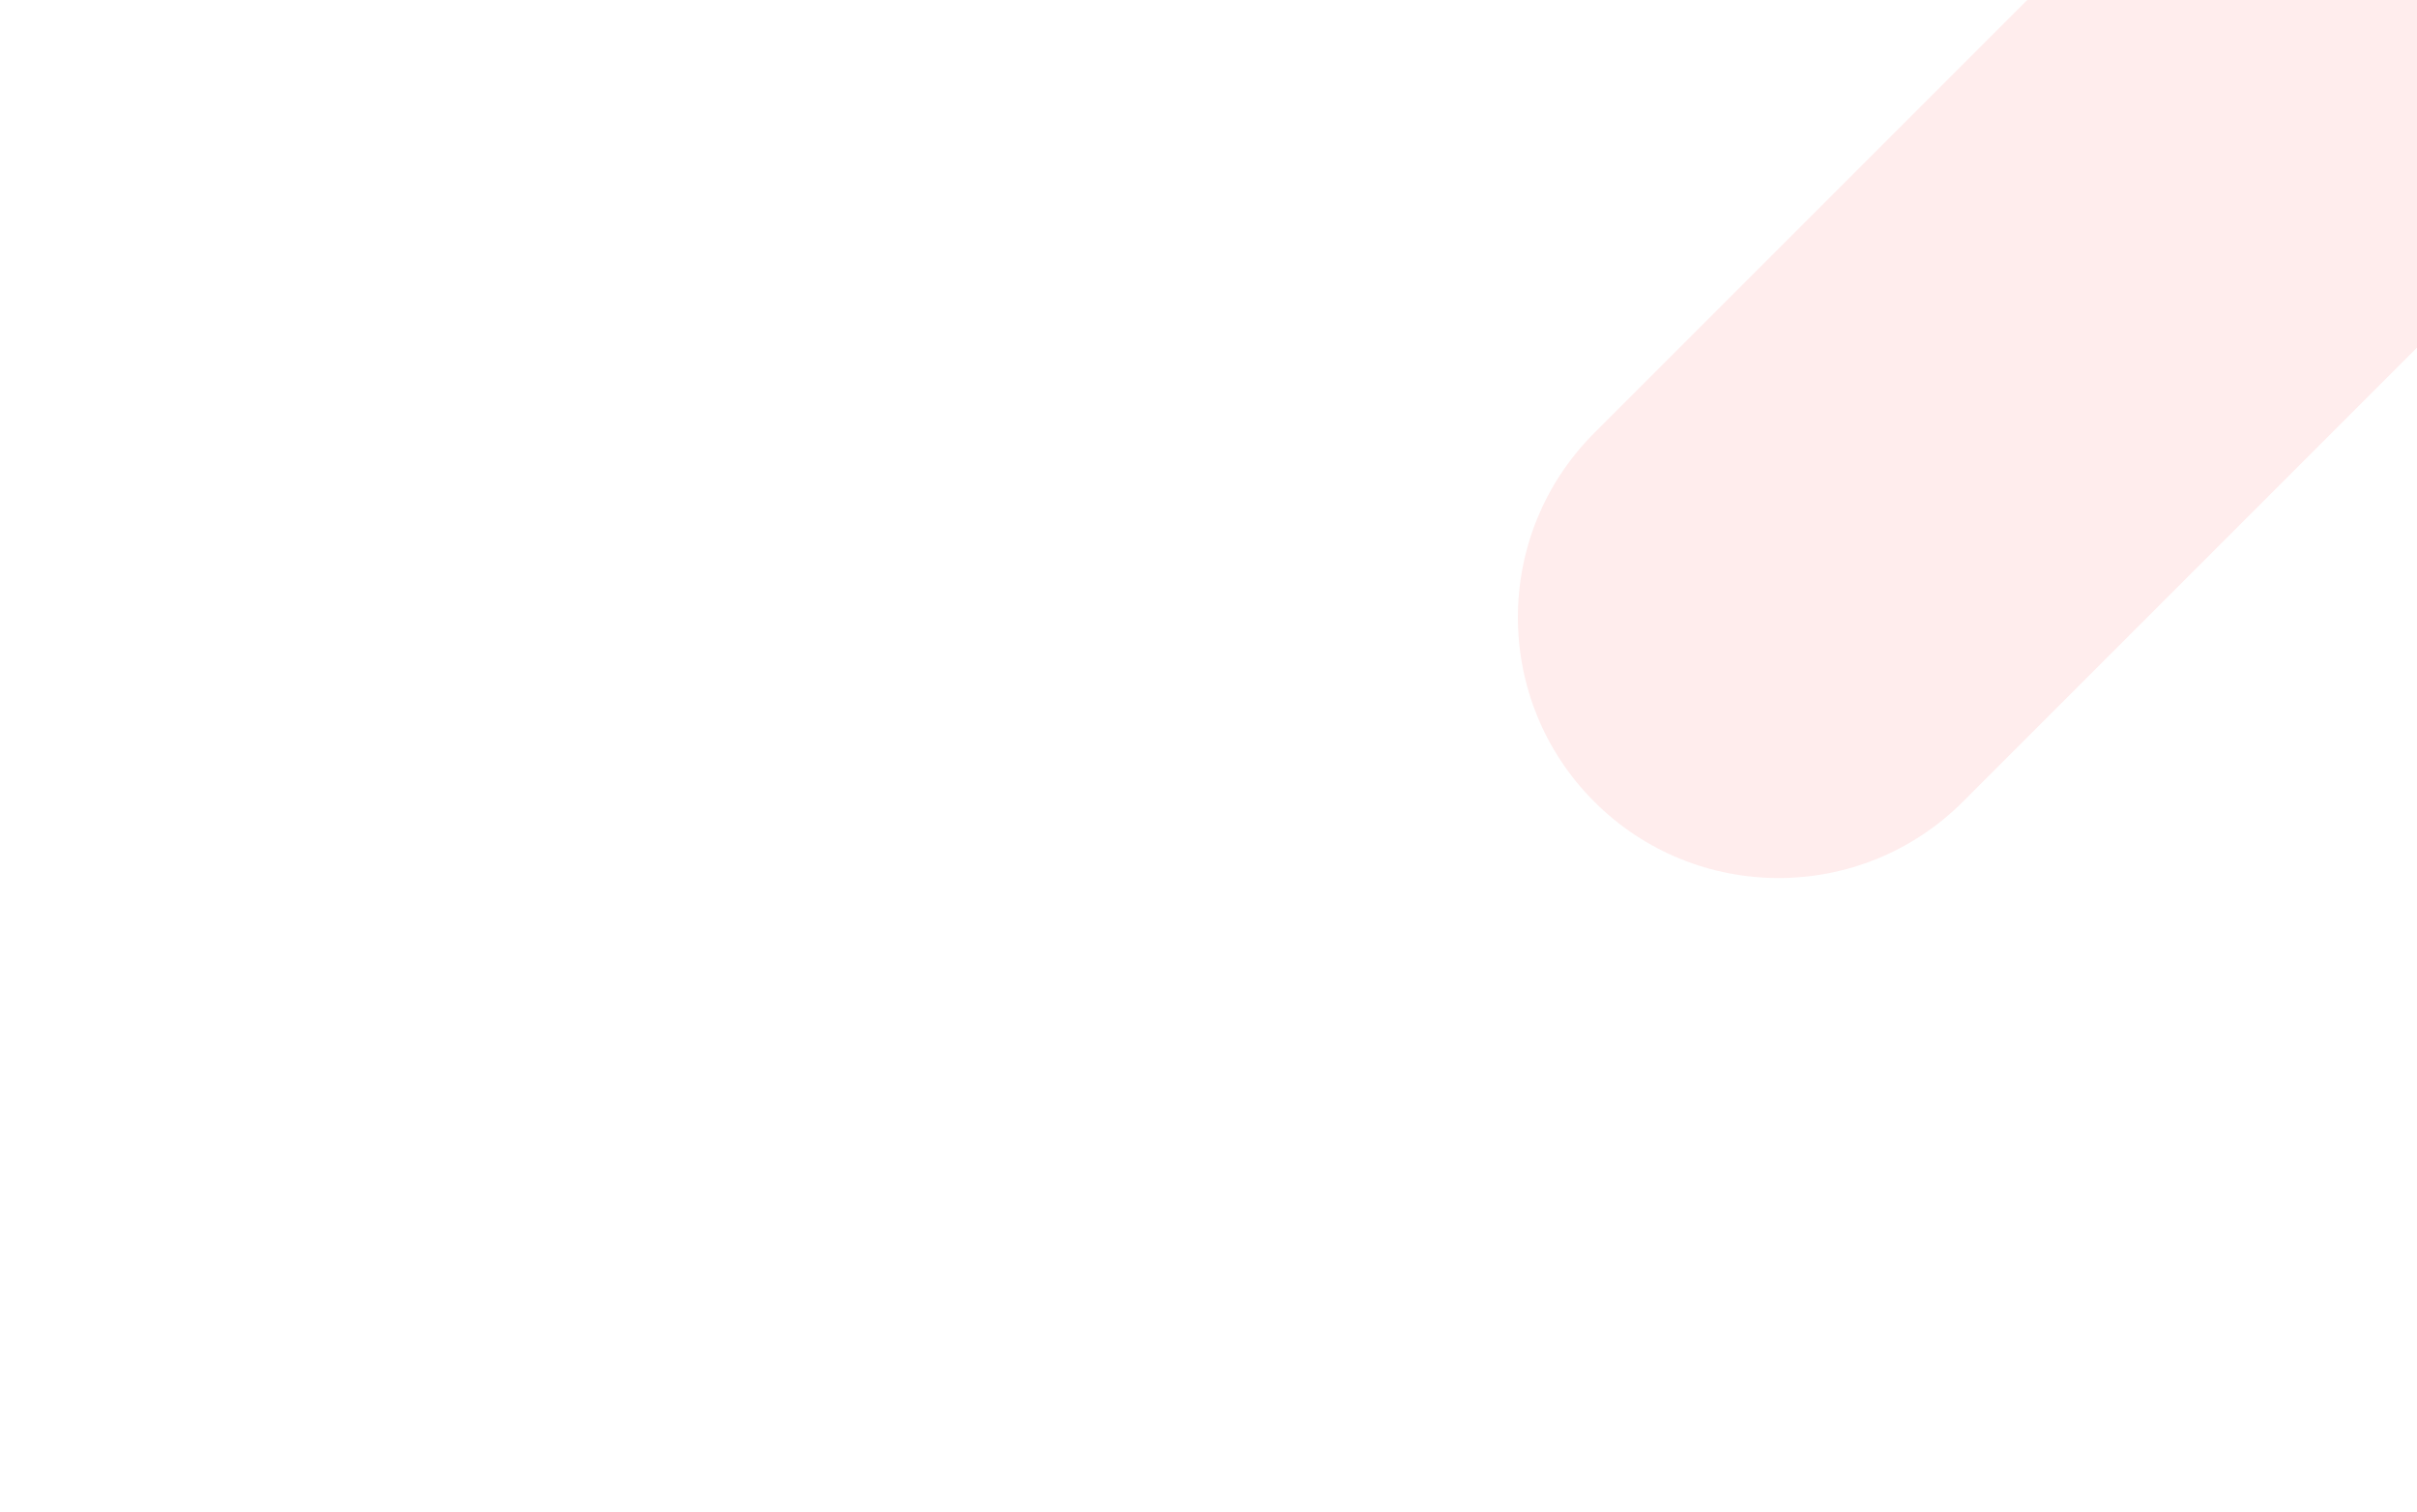
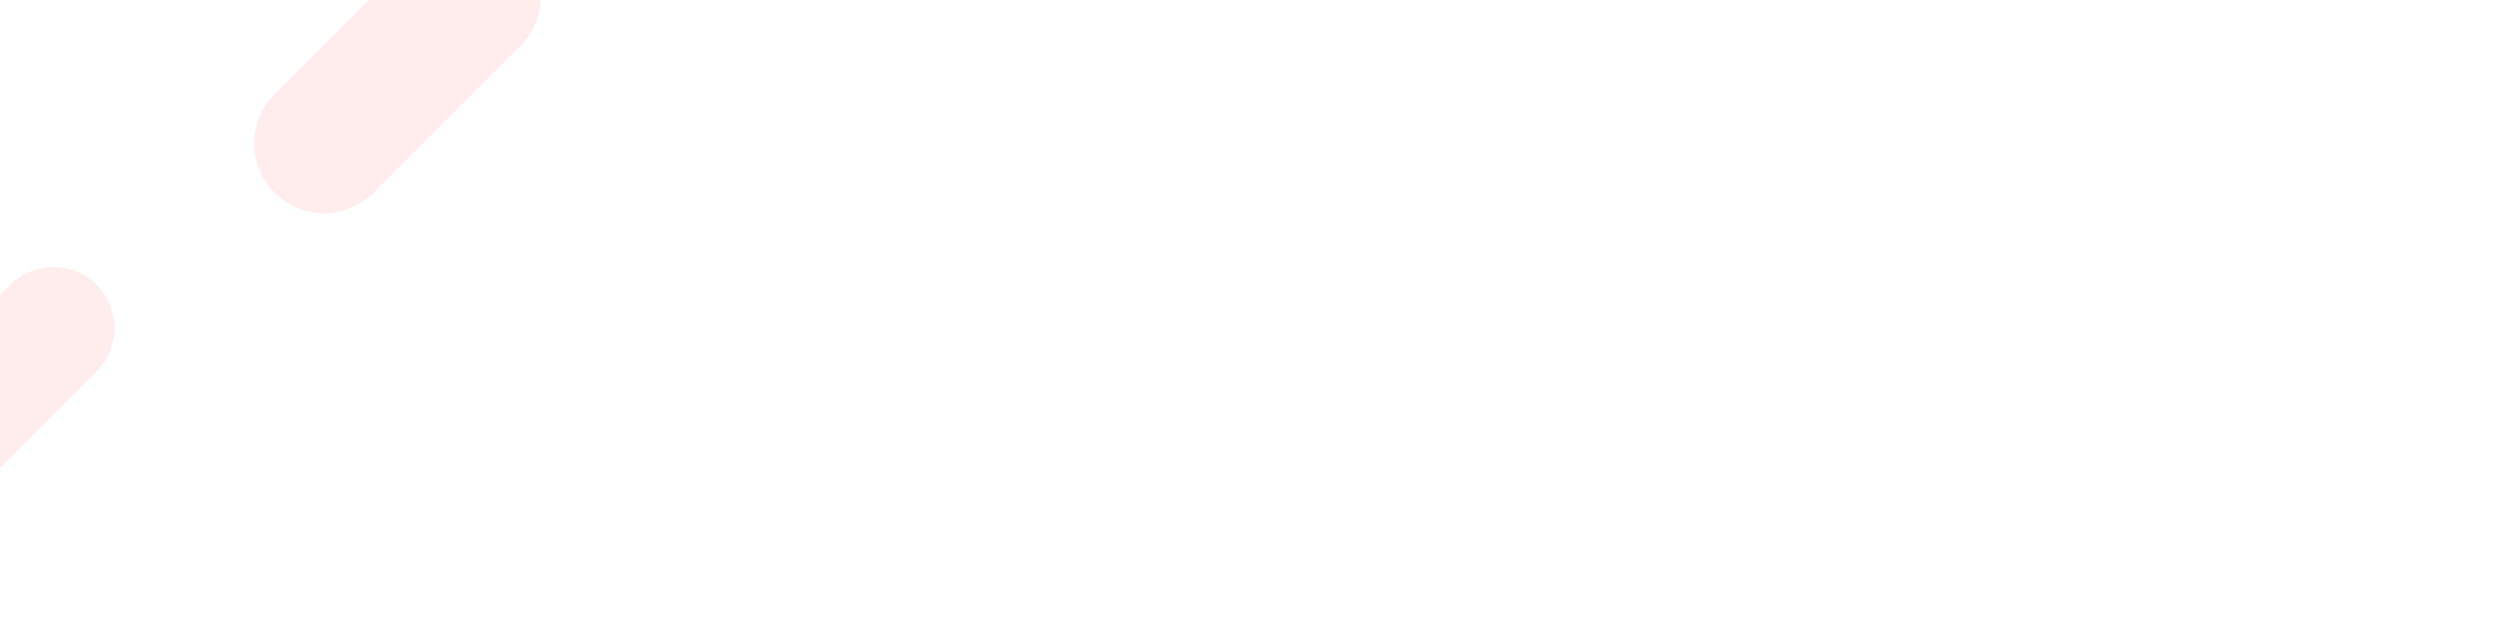
- <svg xmlns="http://www.w3.org/2000/svg" width="1439" height="900">
+ <svg xmlns="http://www.w3.org/2000/svg" width="1439" height="360">
  <g fill="red" fill-rule="evenodd" opacity=".071" transform="translate(-171 -373)">
-     <rect width="310.431" height="808" x="1400" y="-200" rx="155.215" transform="scale(1 -1) rotate(-45 552.684 0)" />
+     <rect width="70.431" height="420" x="70" y="410" rx="35.215" transform="scale(1 -1) rotate(-45 -1484.244 0)" />
+     <rect width="80.431" height="200" x="100" y="940" rx="40.215" transform="scale(1 -1) rotate(-45 -1484.244 0)" />
  </g>
</svg>
